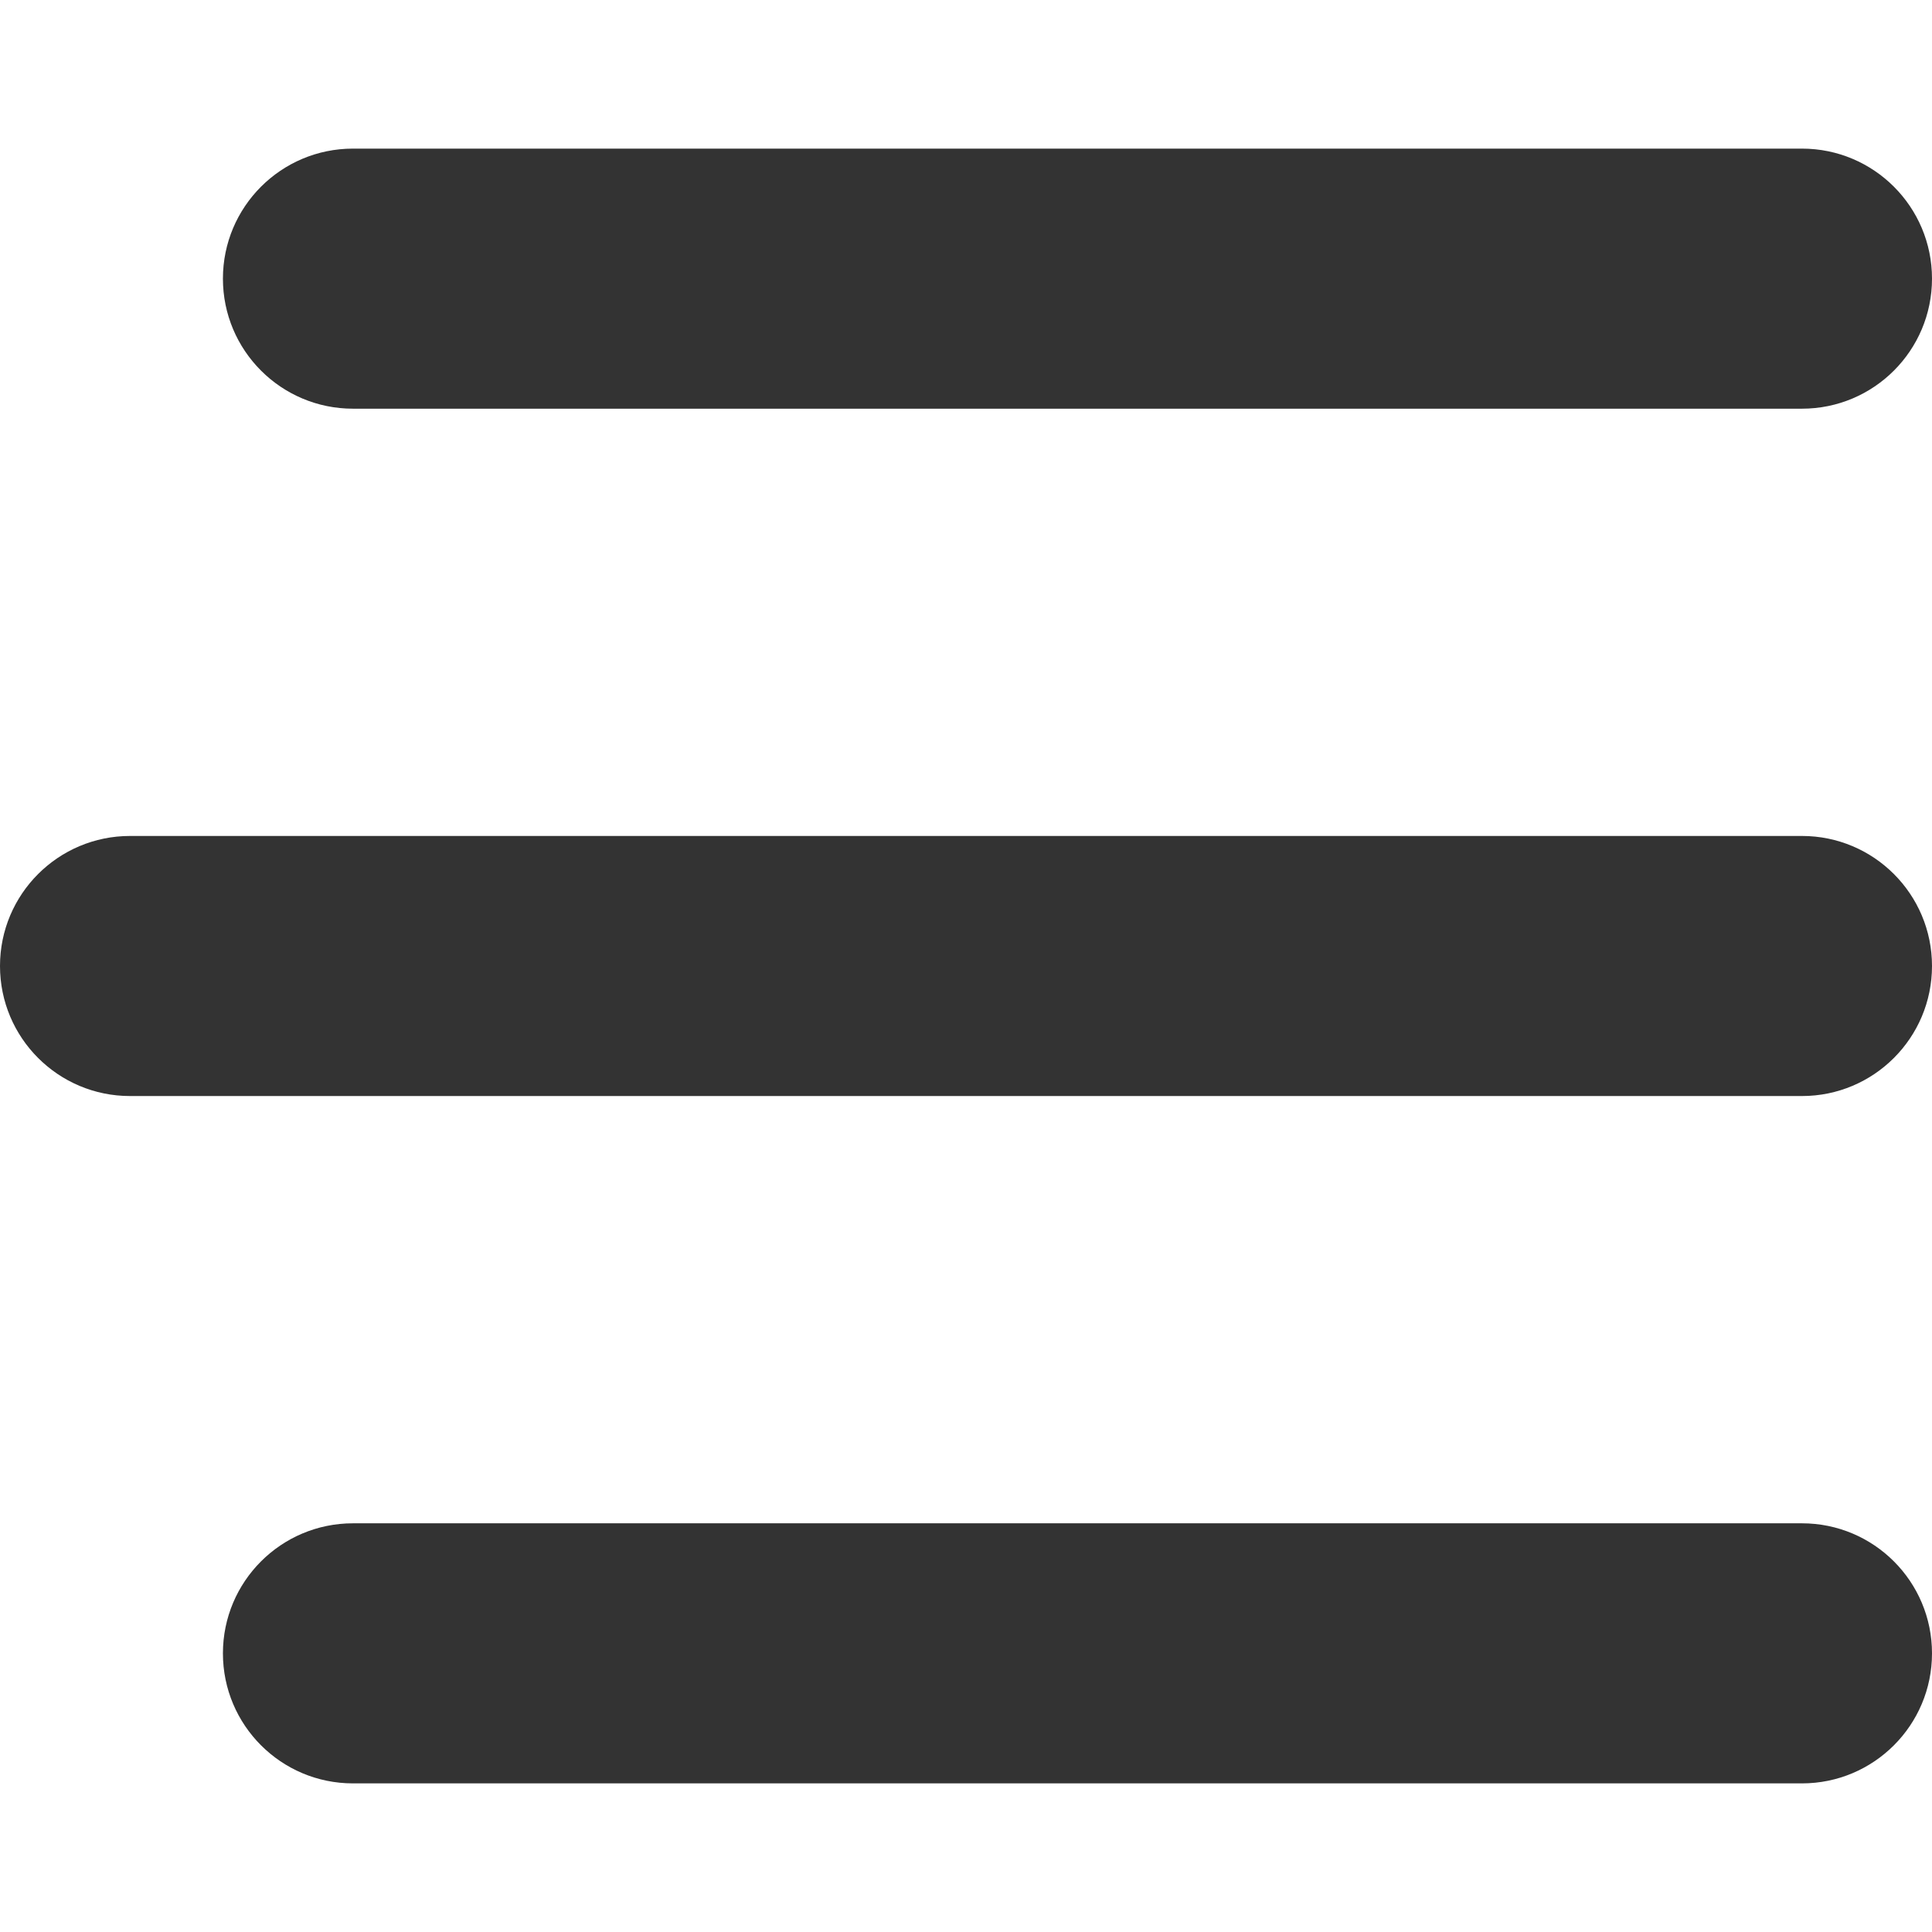
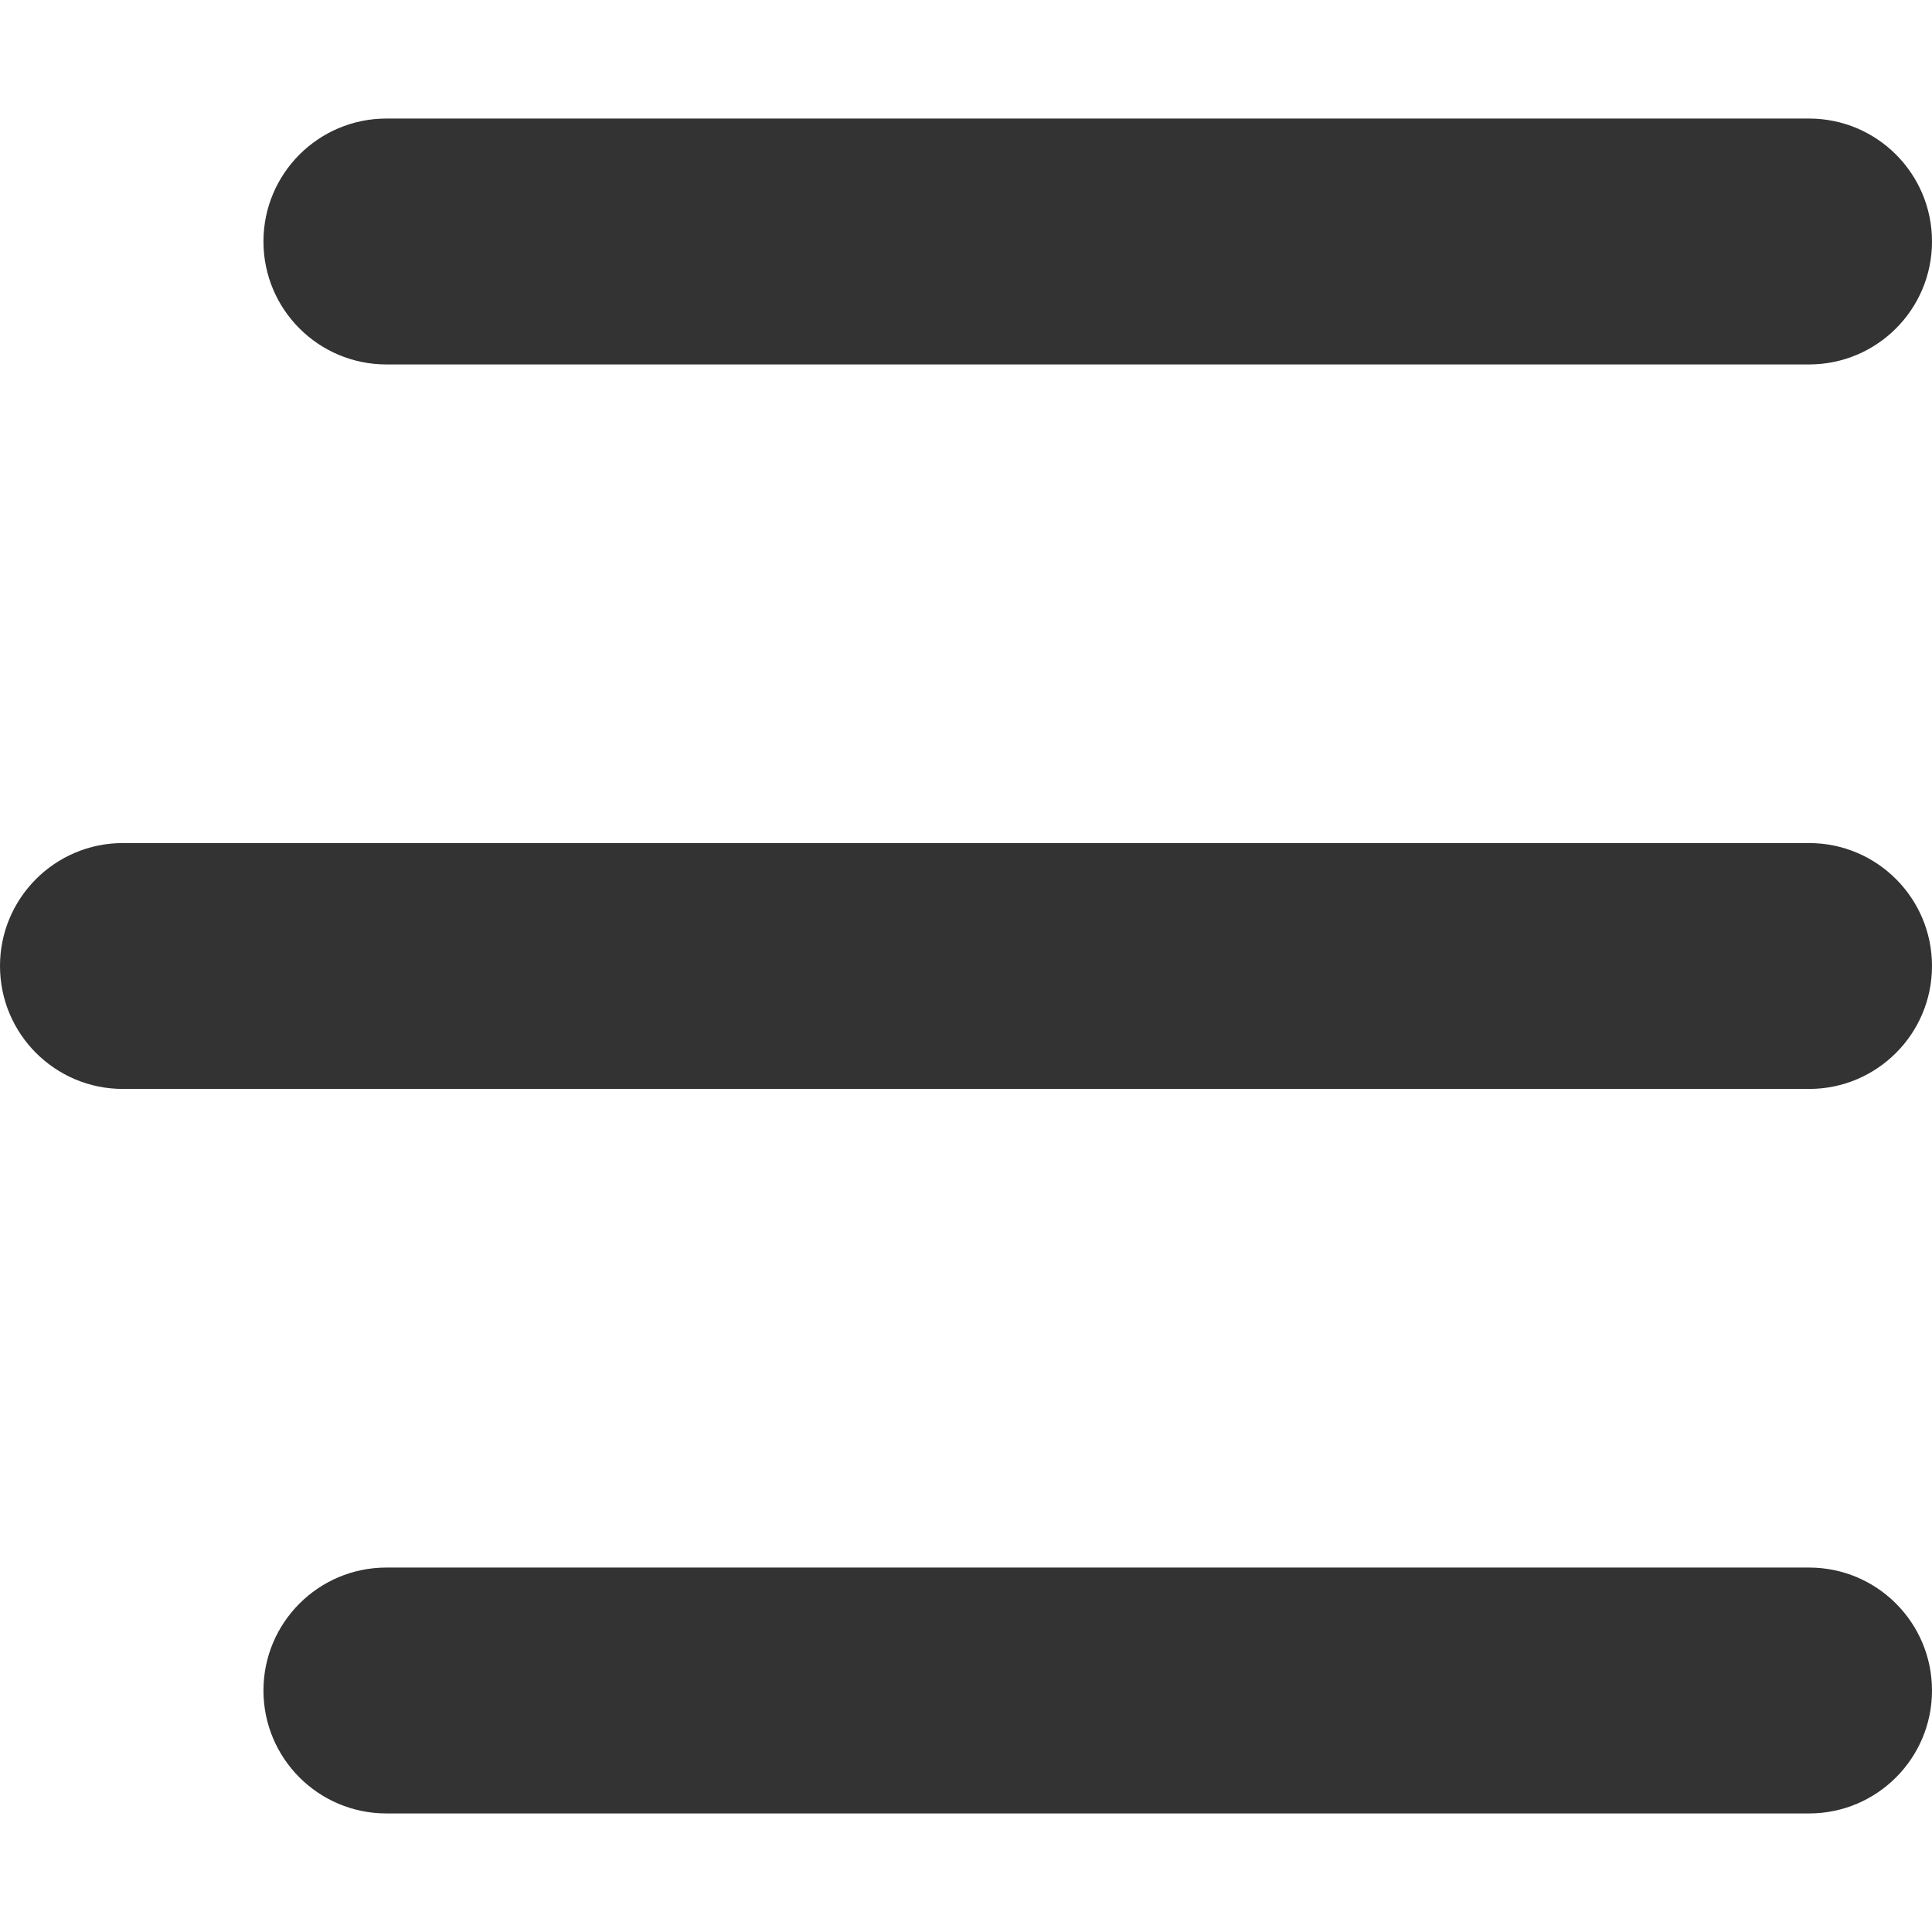
- <svg xmlns="http://www.w3.org/2000/svg" width="26" height="26" viewBox="0 0 26 22">
-   <g id="drawer-icon" transform="translate(-2307 -25)">
-     <rect id="사각형_5614" data-name="사각형 5614" width="23" height="3.5" rx="1.75" transform="translate(2310 25)" fill="#333" />
-     <rect id="사각형_8093" data-name="사각형 8093" width="26" height="3.5" rx="1.75" transform="translate(2307 34.25)" fill="#333" />
-     <rect id="사각형_8094" data-name="사각형 8094" width="23" height="3.5" rx="1.75" transform="translate(2310 43.5)" fill="#333" />
+ <svg xmlns="http://www.w3.org/2000/svg" width="current" height="current" viewBox="0 0 22 22">
+   <g id="그룹_95311" data-name="그룹 95311" transform="translate(-250 -86)">
+     <rect id="사각형_8364" data-name="사각형 8364" width="22" height="22" transform="translate(250 86)" fill="none" />
+     <g id="drawer-icon" transform="translate(-2057 62.35)">
+       <rect id="사각형_5614" data-name="사각형 5614" width="19" height="2.8" rx="1.4" transform="translate(2310 25)" fill="#333" />
+       <rect id="사각형_8093" data-name="사각형 8093" width="22" height="2.8" rx="1.4" transform="translate(2307 33.25)" fill="#333" />
+       <rect id="사각형_8094" data-name="사각형 8094" width="19" height="2.8" rx="1.4" transform="translate(2310 41.5)" fill="#333" />
+     </g>
  </g>
</svg>
